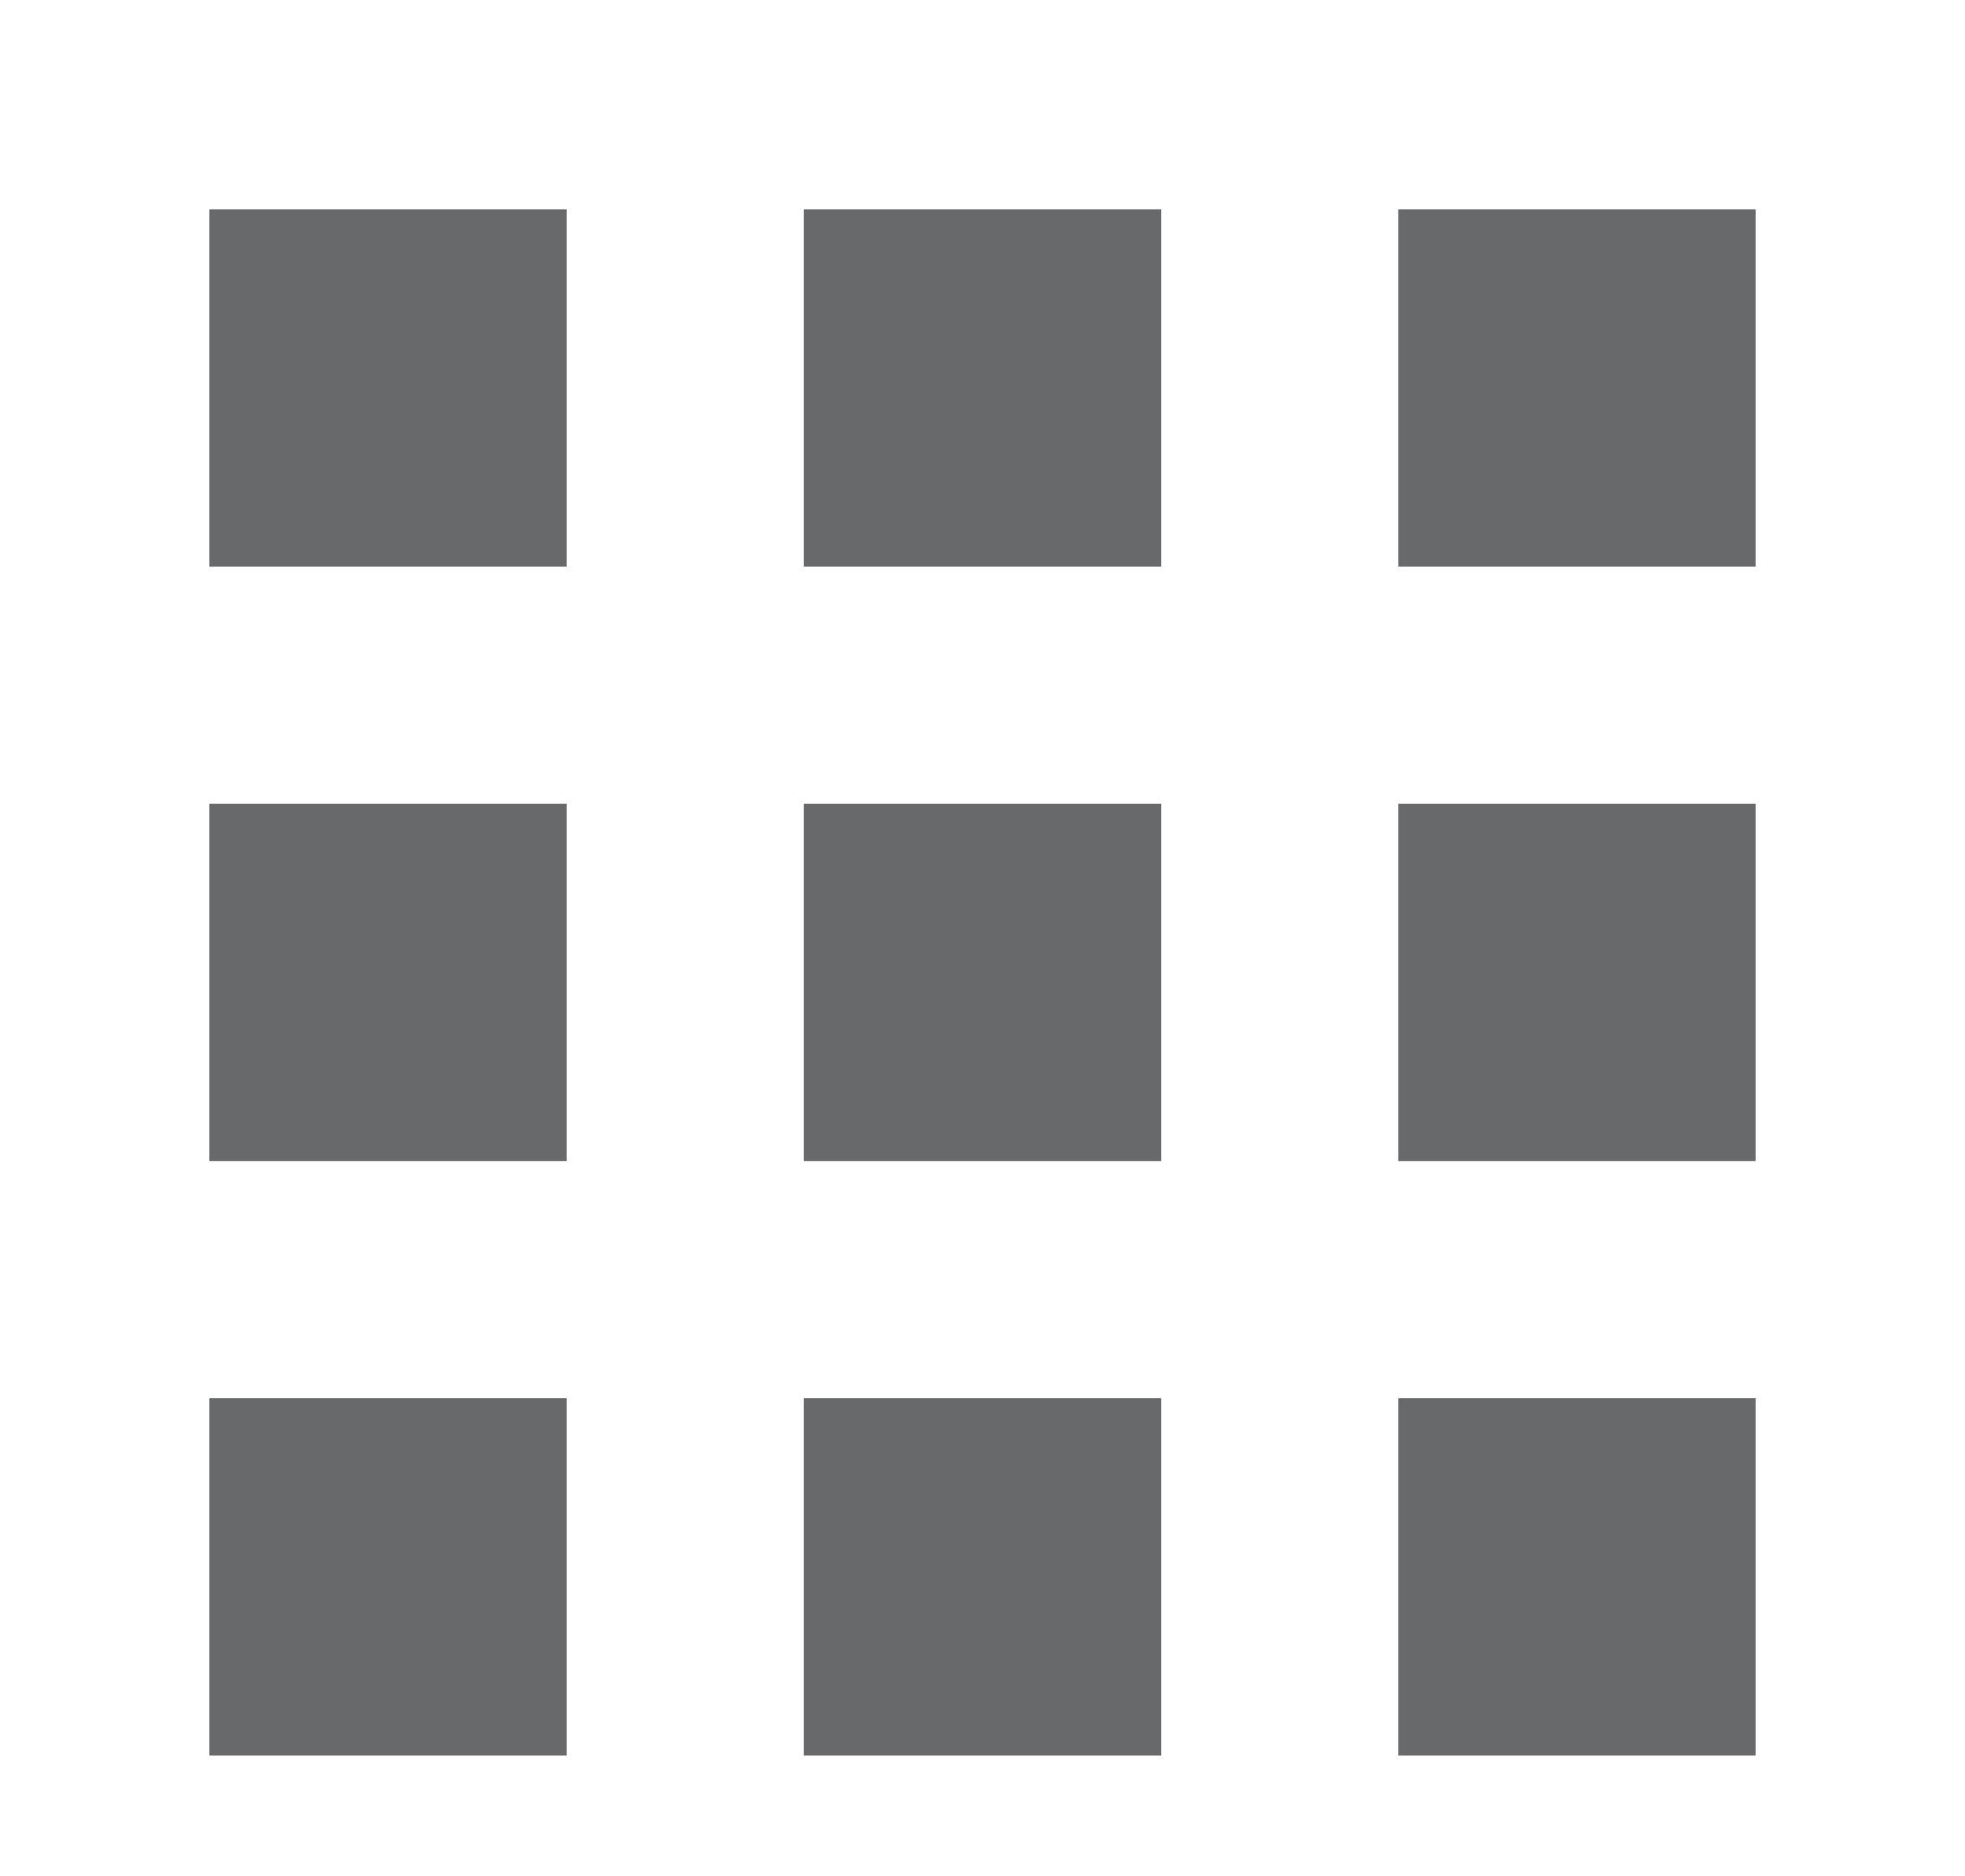
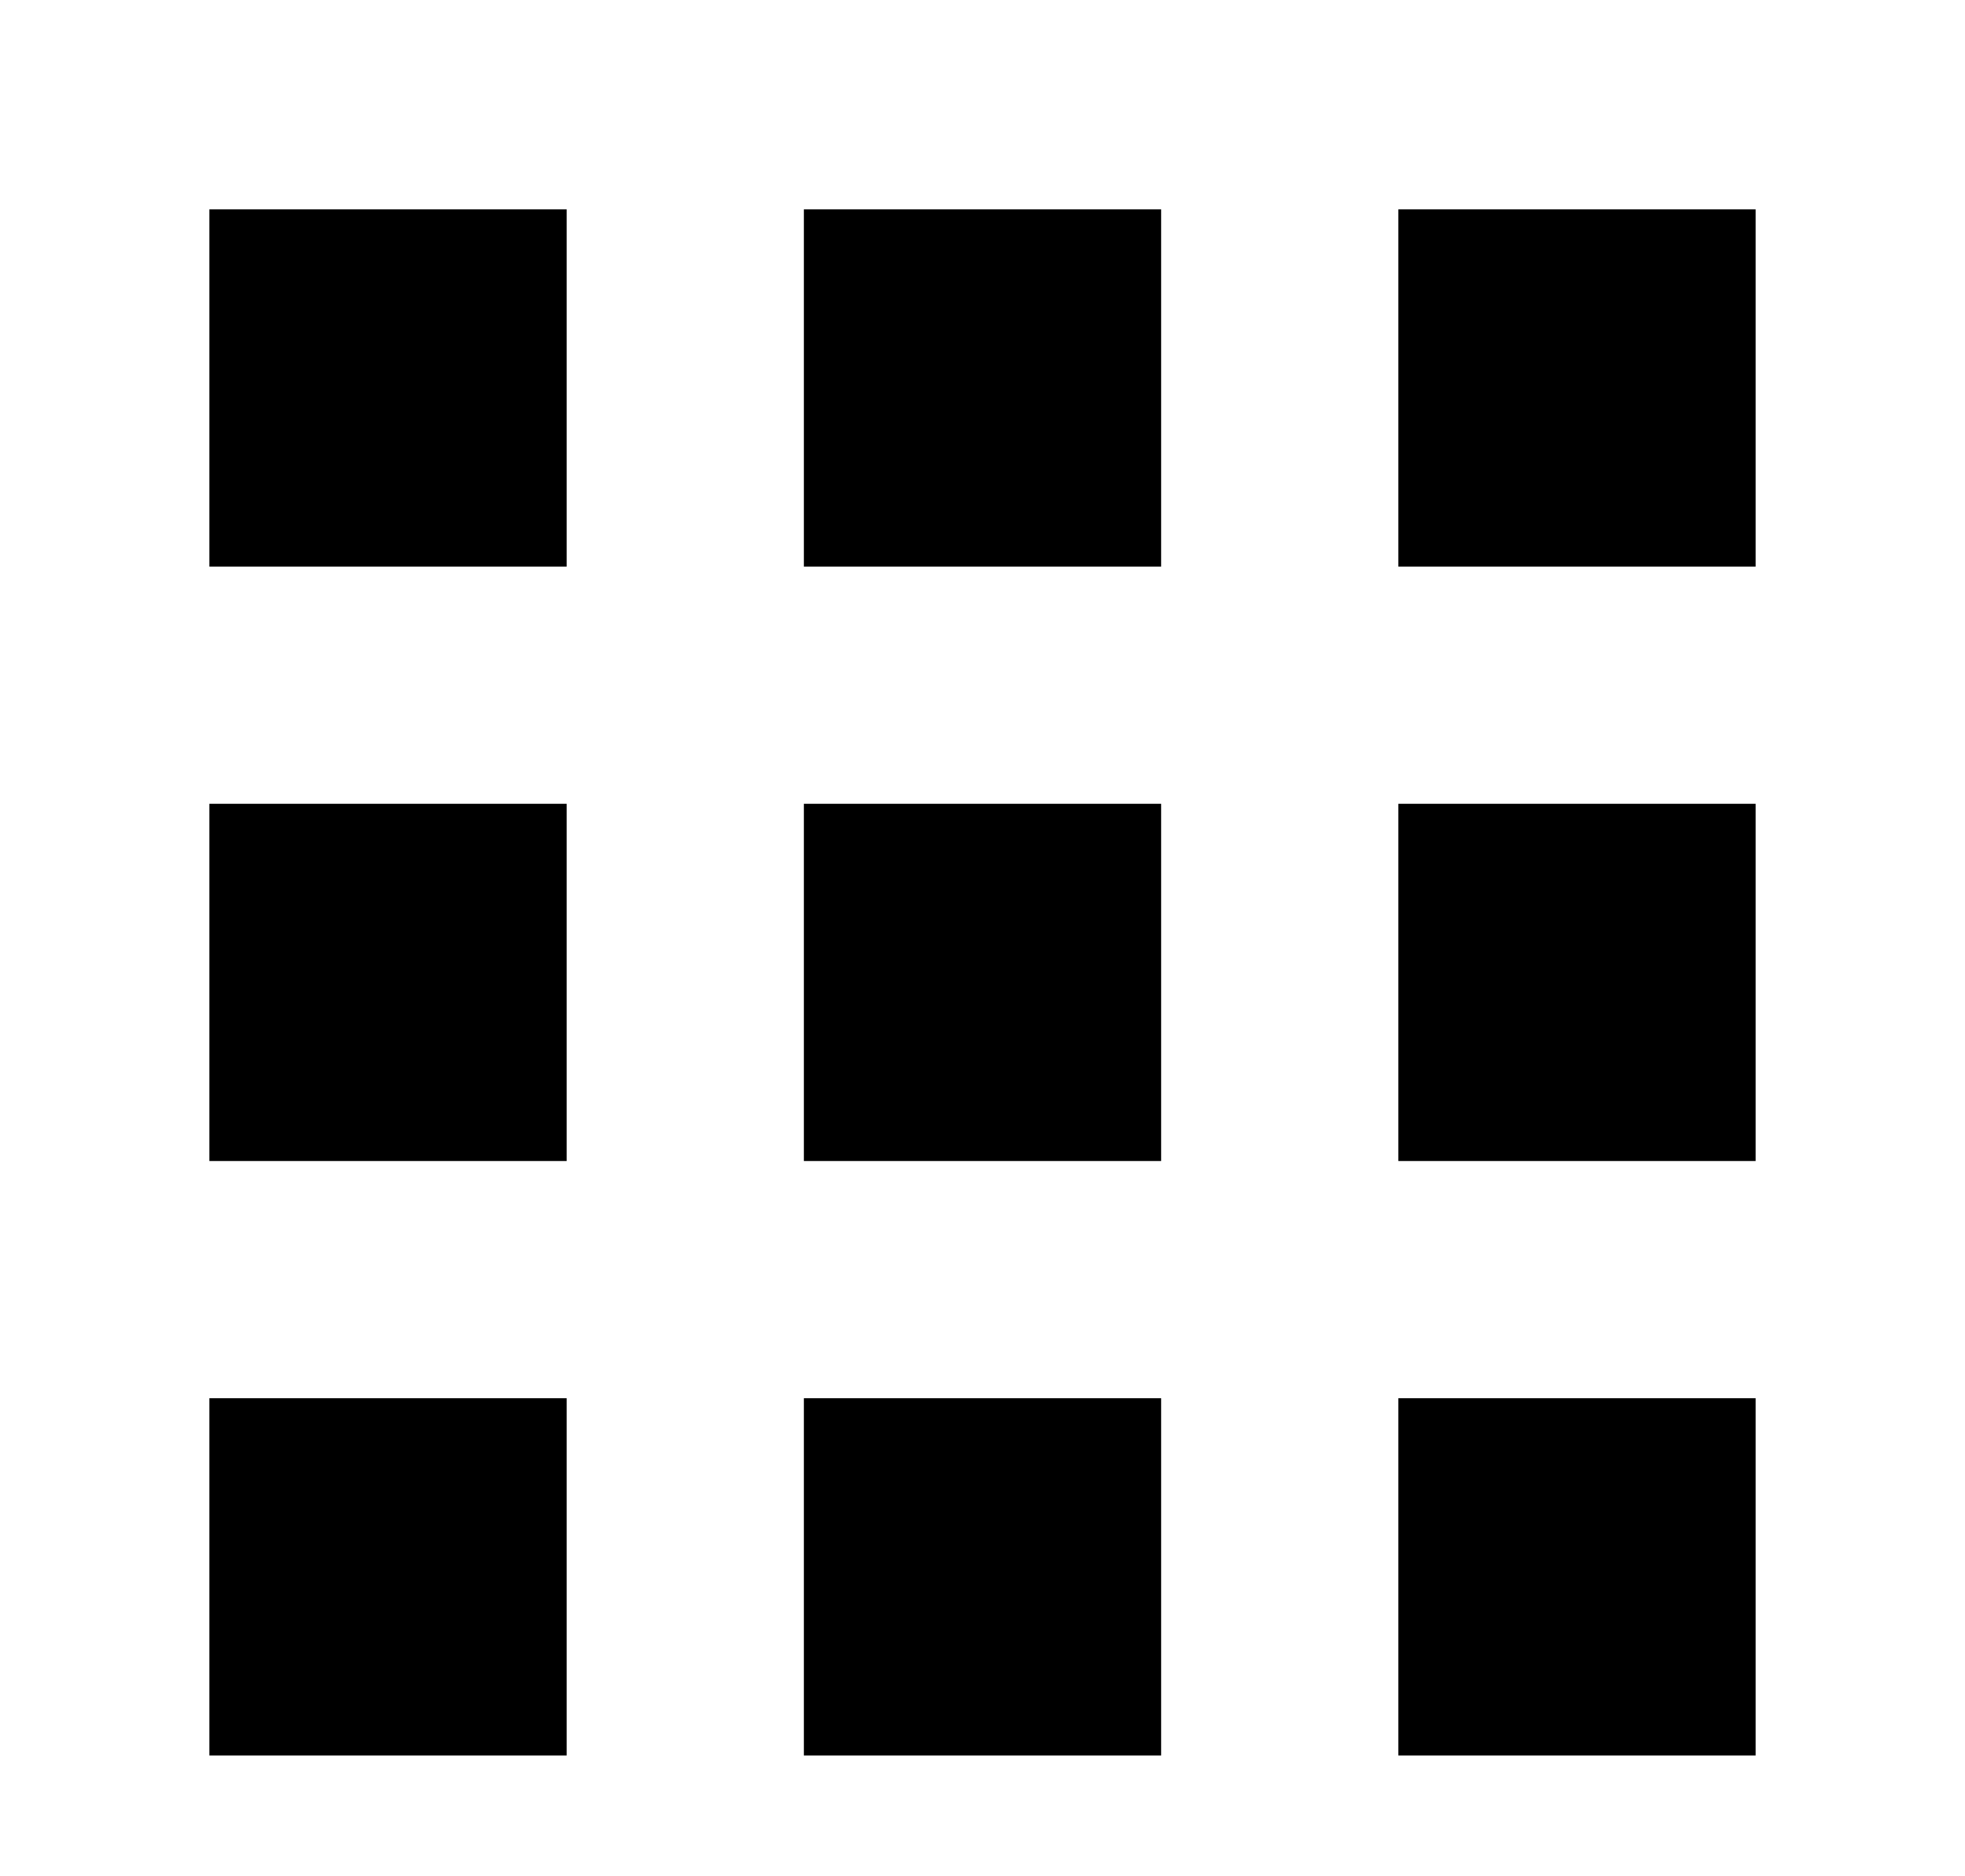
<svg xmlns="http://www.w3.org/2000/svg" id="category-icon" width="22" height="21" viewBox="0 0 22 21">
  <defs>
    <style>
      .cls-1 {
        fill: #68696b;
      }
    </style>
  </defs>
-   <rect class="cls-1" x="2.344" y="2.344" width="4" height="4" />
-   <rect id="Rectangle_1_copy" data-name="Rectangle 1 copy" class="cls-1" x="9" y="2.344" width="4" height="4" />
-   <rect id="Rectangle_1_copy_2" data-name="Rectangle 1 copy 2" class="cls-1" x="15.656" y="2.344" width="4" height="4" />
-   <rect id="Rectangle_1_copy_3" data-name="Rectangle 1 copy 3" class="cls-1" x="2.344" y="9" width="4" height="4" />
-   <rect id="Rectangle_1_copy_3-2" data-name="Rectangle 1 copy 3" class="cls-1" x="9" y="9" width="4" height="4" />
-   <rect id="Rectangle_1_copy_3-3" data-name="Rectangle 1 copy 3" class="cls-1" x="15.656" y="9" width="4" height="4" />
-   <rect id="Rectangle_1_copy_4" data-name="Rectangle 1 copy 4" class="cls-1" x="2.344" y="15.656" width="4" height="4" />
-   <rect id="Rectangle_1_copy_4-2" data-name="Rectangle 1 copy 4" class="cls-1" x="9" y="15.656" width="4" height="4" />
-   <rect id="Rectangle_1_copy_4-3" data-name="Rectangle 1 copy 4" class="cls-1" x="15.656" y="15.656" width="4" height="4" />
+   <rect className="cls-1" x="2.344" y="2.344" width="4" height="4" />
+   <rect id="Rectangle_1_copy" data-name="Rectangle 1 copy" className="cls-1" x="9" y="2.344" width="4" height="4" />
+   <rect id="Rectangle_1_copy_2" data-name="Rectangle 1 copy 2" className="cls-1" x="15.656" y="2.344" width="4" height="4" />
+   <rect id="Rectangle_1_copy_3" data-name="Rectangle 1 copy 3" className="cls-1" x="2.344" y="9" width="4" height="4" />
+   <rect id="Rectangle_1_copy_3-2" data-name="Rectangle 1 copy 3" className="cls-1" x="9" y="9" width="4" height="4" />
+   <rect id="Rectangle_1_copy_3-3" data-name="Rectangle 1 copy 3" className="cls-1" x="15.656" y="9" width="4" height="4" />
+   <rect id="Rectangle_1_copy_4" data-name="Rectangle 1 copy 4" className="cls-1" x="2.344" y="15.656" width="4" height="4" />
+   <rect id="Rectangle_1_copy_4-2" data-name="Rectangle 1 copy 4" className="cls-1" x="9" y="15.656" width="4" height="4" />
+   <rect id="Rectangle_1_copy_4-3" data-name="Rectangle 1 copy 4" className="cls-1" x="15.656" y="15.656" width="4" height="4" />
</svg>
